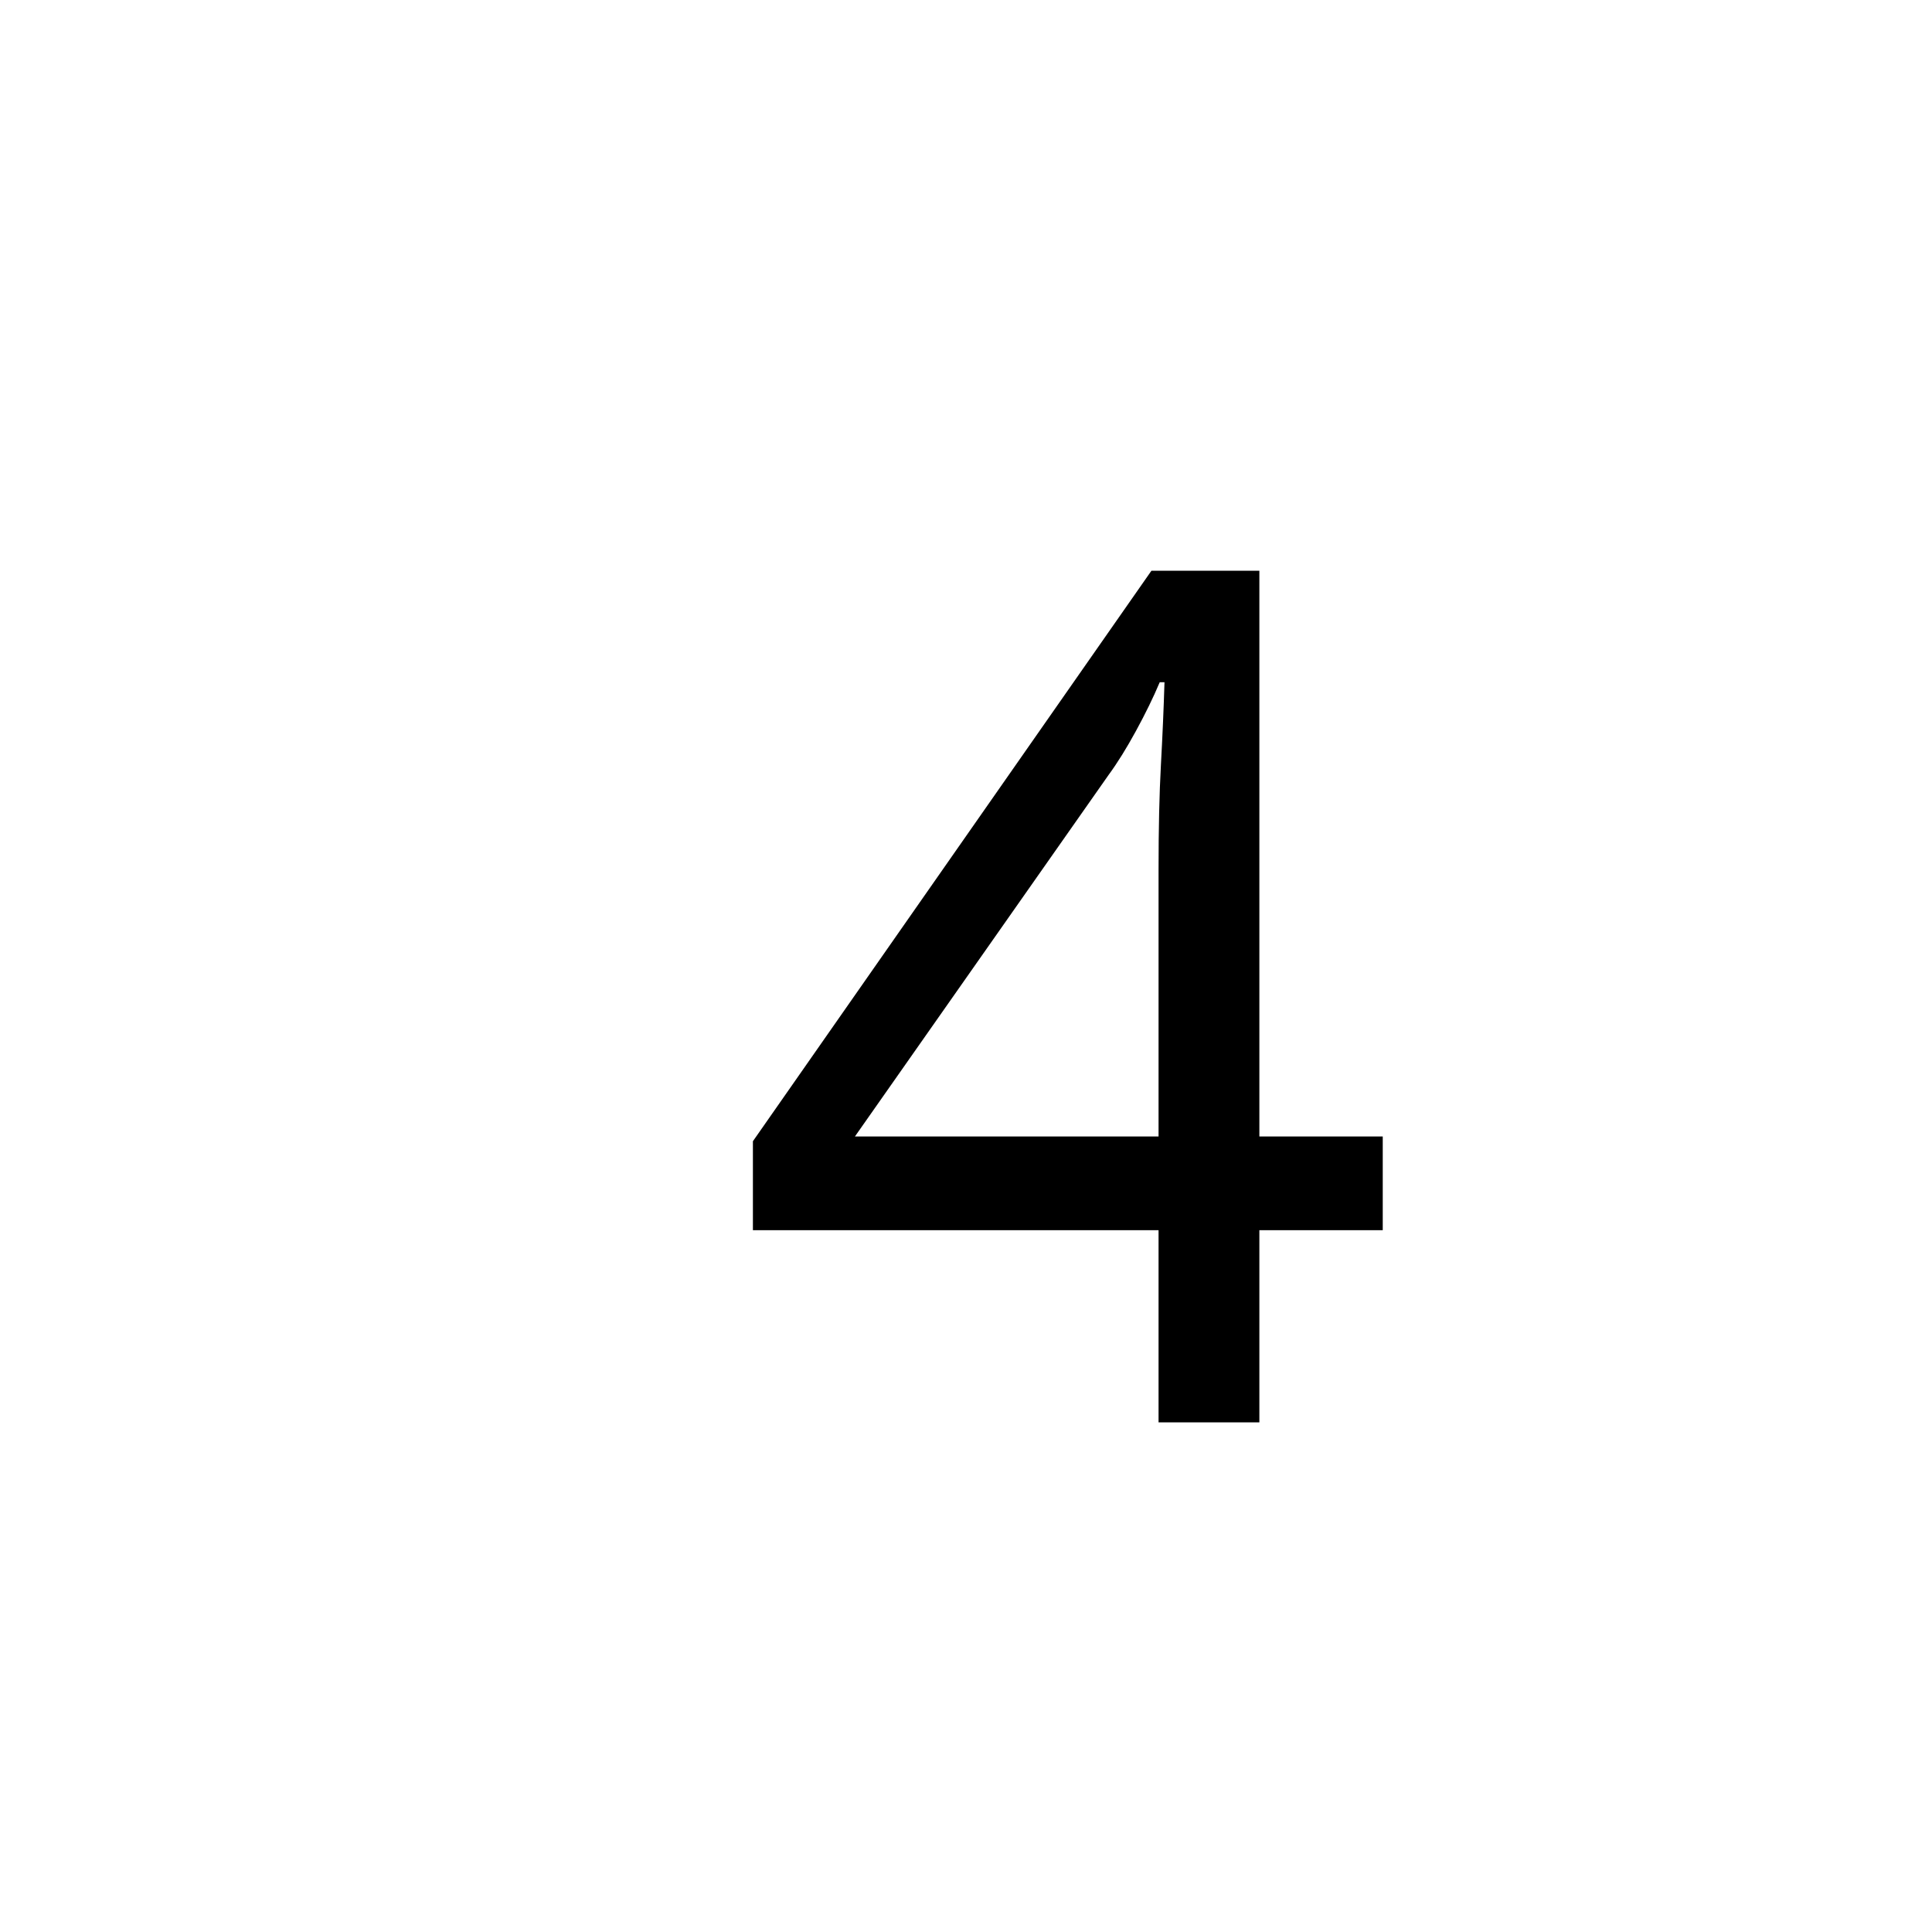
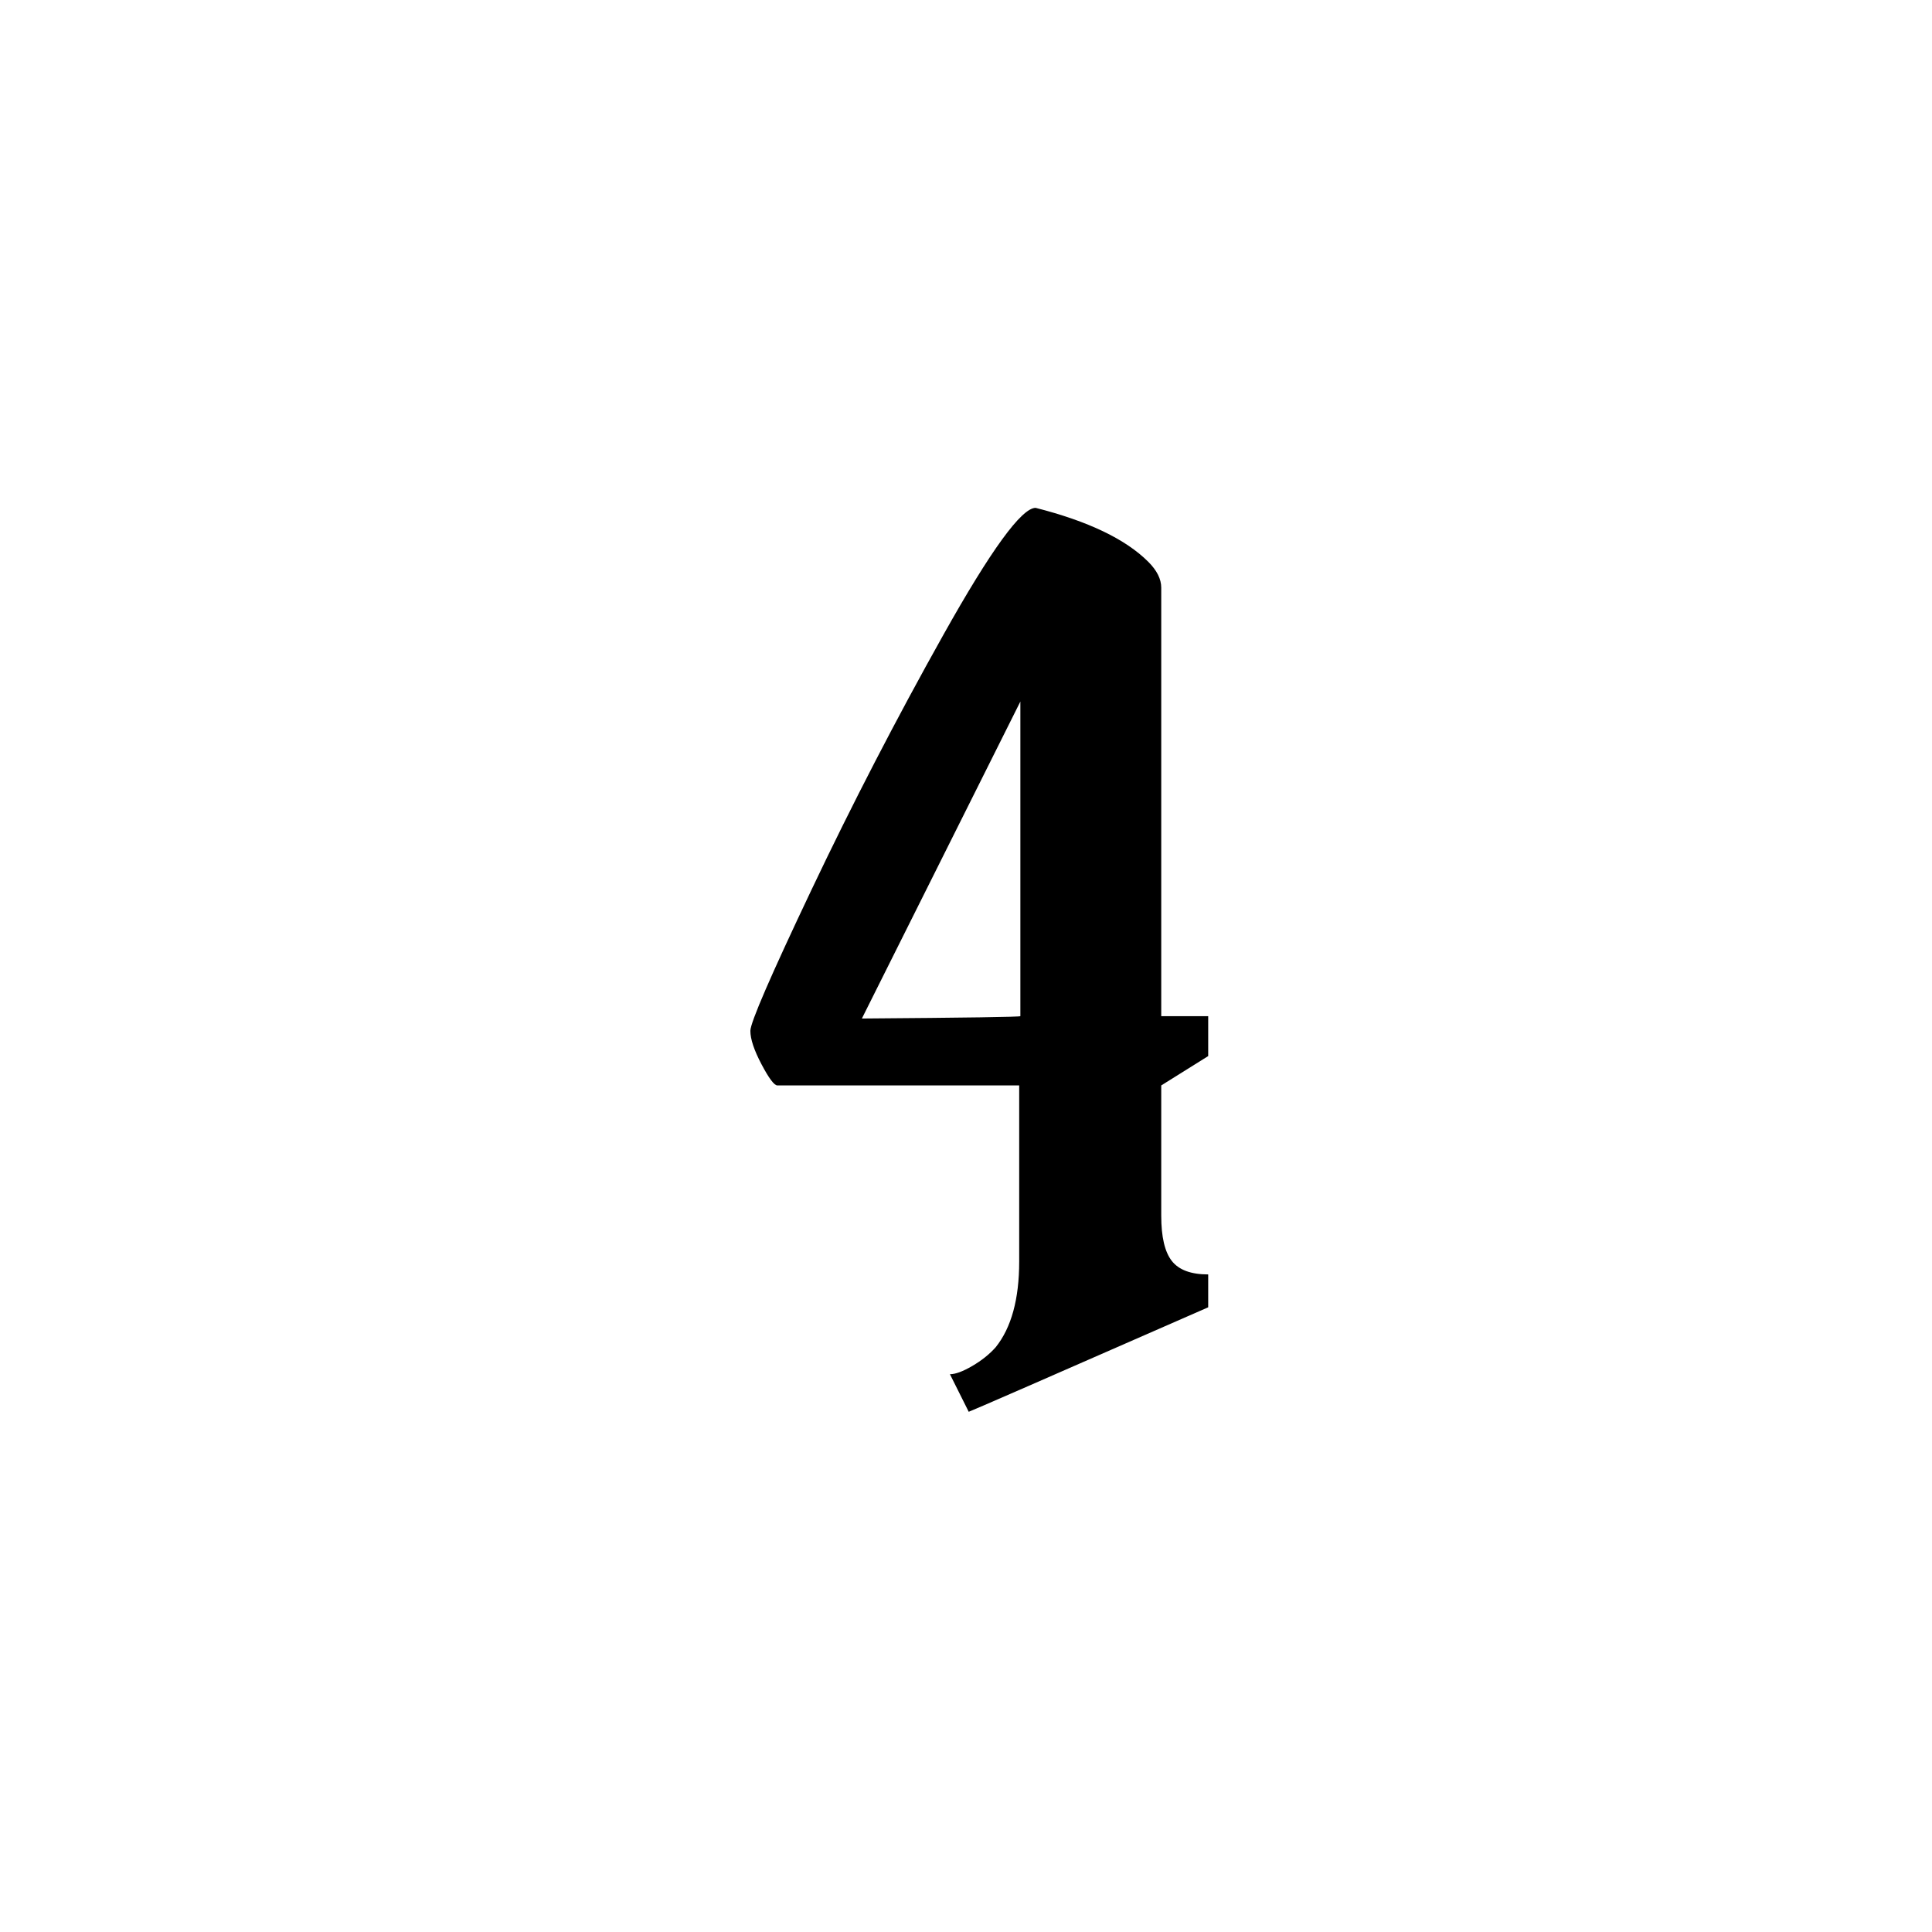
<svg xmlns="http://www.w3.org/2000/svg" width="100%" height="100%" viewBox="0 0 2084 2084" version="1.1" xml:space="preserve" style="fill-rule:evenodd;clip-rule:evenodd;stroke-linejoin:round;stroke-miterlimit:1.414;">
-   <g id="Layer1">
-     <text x="785.264px" y="1534.26px" style="font-family:'PirataOne-Regular', 'Pirata One';font-size:1279.45px;">4</text>
+   <g id="Layer3">
+     <path d="M1099.38,1360.77l0,-189.944l-260.857,0c-3.376,0 -9.075,-7.598 -17.095,-22.794c-8.019,-15.195 -12.029,-27.225 -12.029,-36.089c0,-8.864 21.949,-59.516 65.847,-151.955c43.898,-92.44 91.384,-184.246 142.458,-275.419c51.074,-91.174 84.209,-136.76 99.404,-136.76c56.561,14.351 97.083,33.768 121.565,58.249c9.286,9.286 13.929,18.573 13.929,27.859l0,462.197l50.652,0l0,43.054l-50.652,31.658l0,140.558c0,22.794 3.799,39.045 11.396,48.753c7.598,9.708 20.683,14.562 39.256,14.562l0,35.456c-171.372,75.134 -257.48,112.701 -258.325,112.701l-20.26,-40.522c5.909,0 13.929,-2.954 24.059,-8.864c10.131,-5.909 18.573,-12.663 25.326,-20.261c16.884,-21.104 25.326,-51.918 25.326,-92.439Zm1.266,-264.656l0,-339.367l-170.949,341.9c113.122,-0.844 170.105,-1.688 170.949,-2.533Z" style="fill-rule:nonzero;" />
  </g>
</svg>
